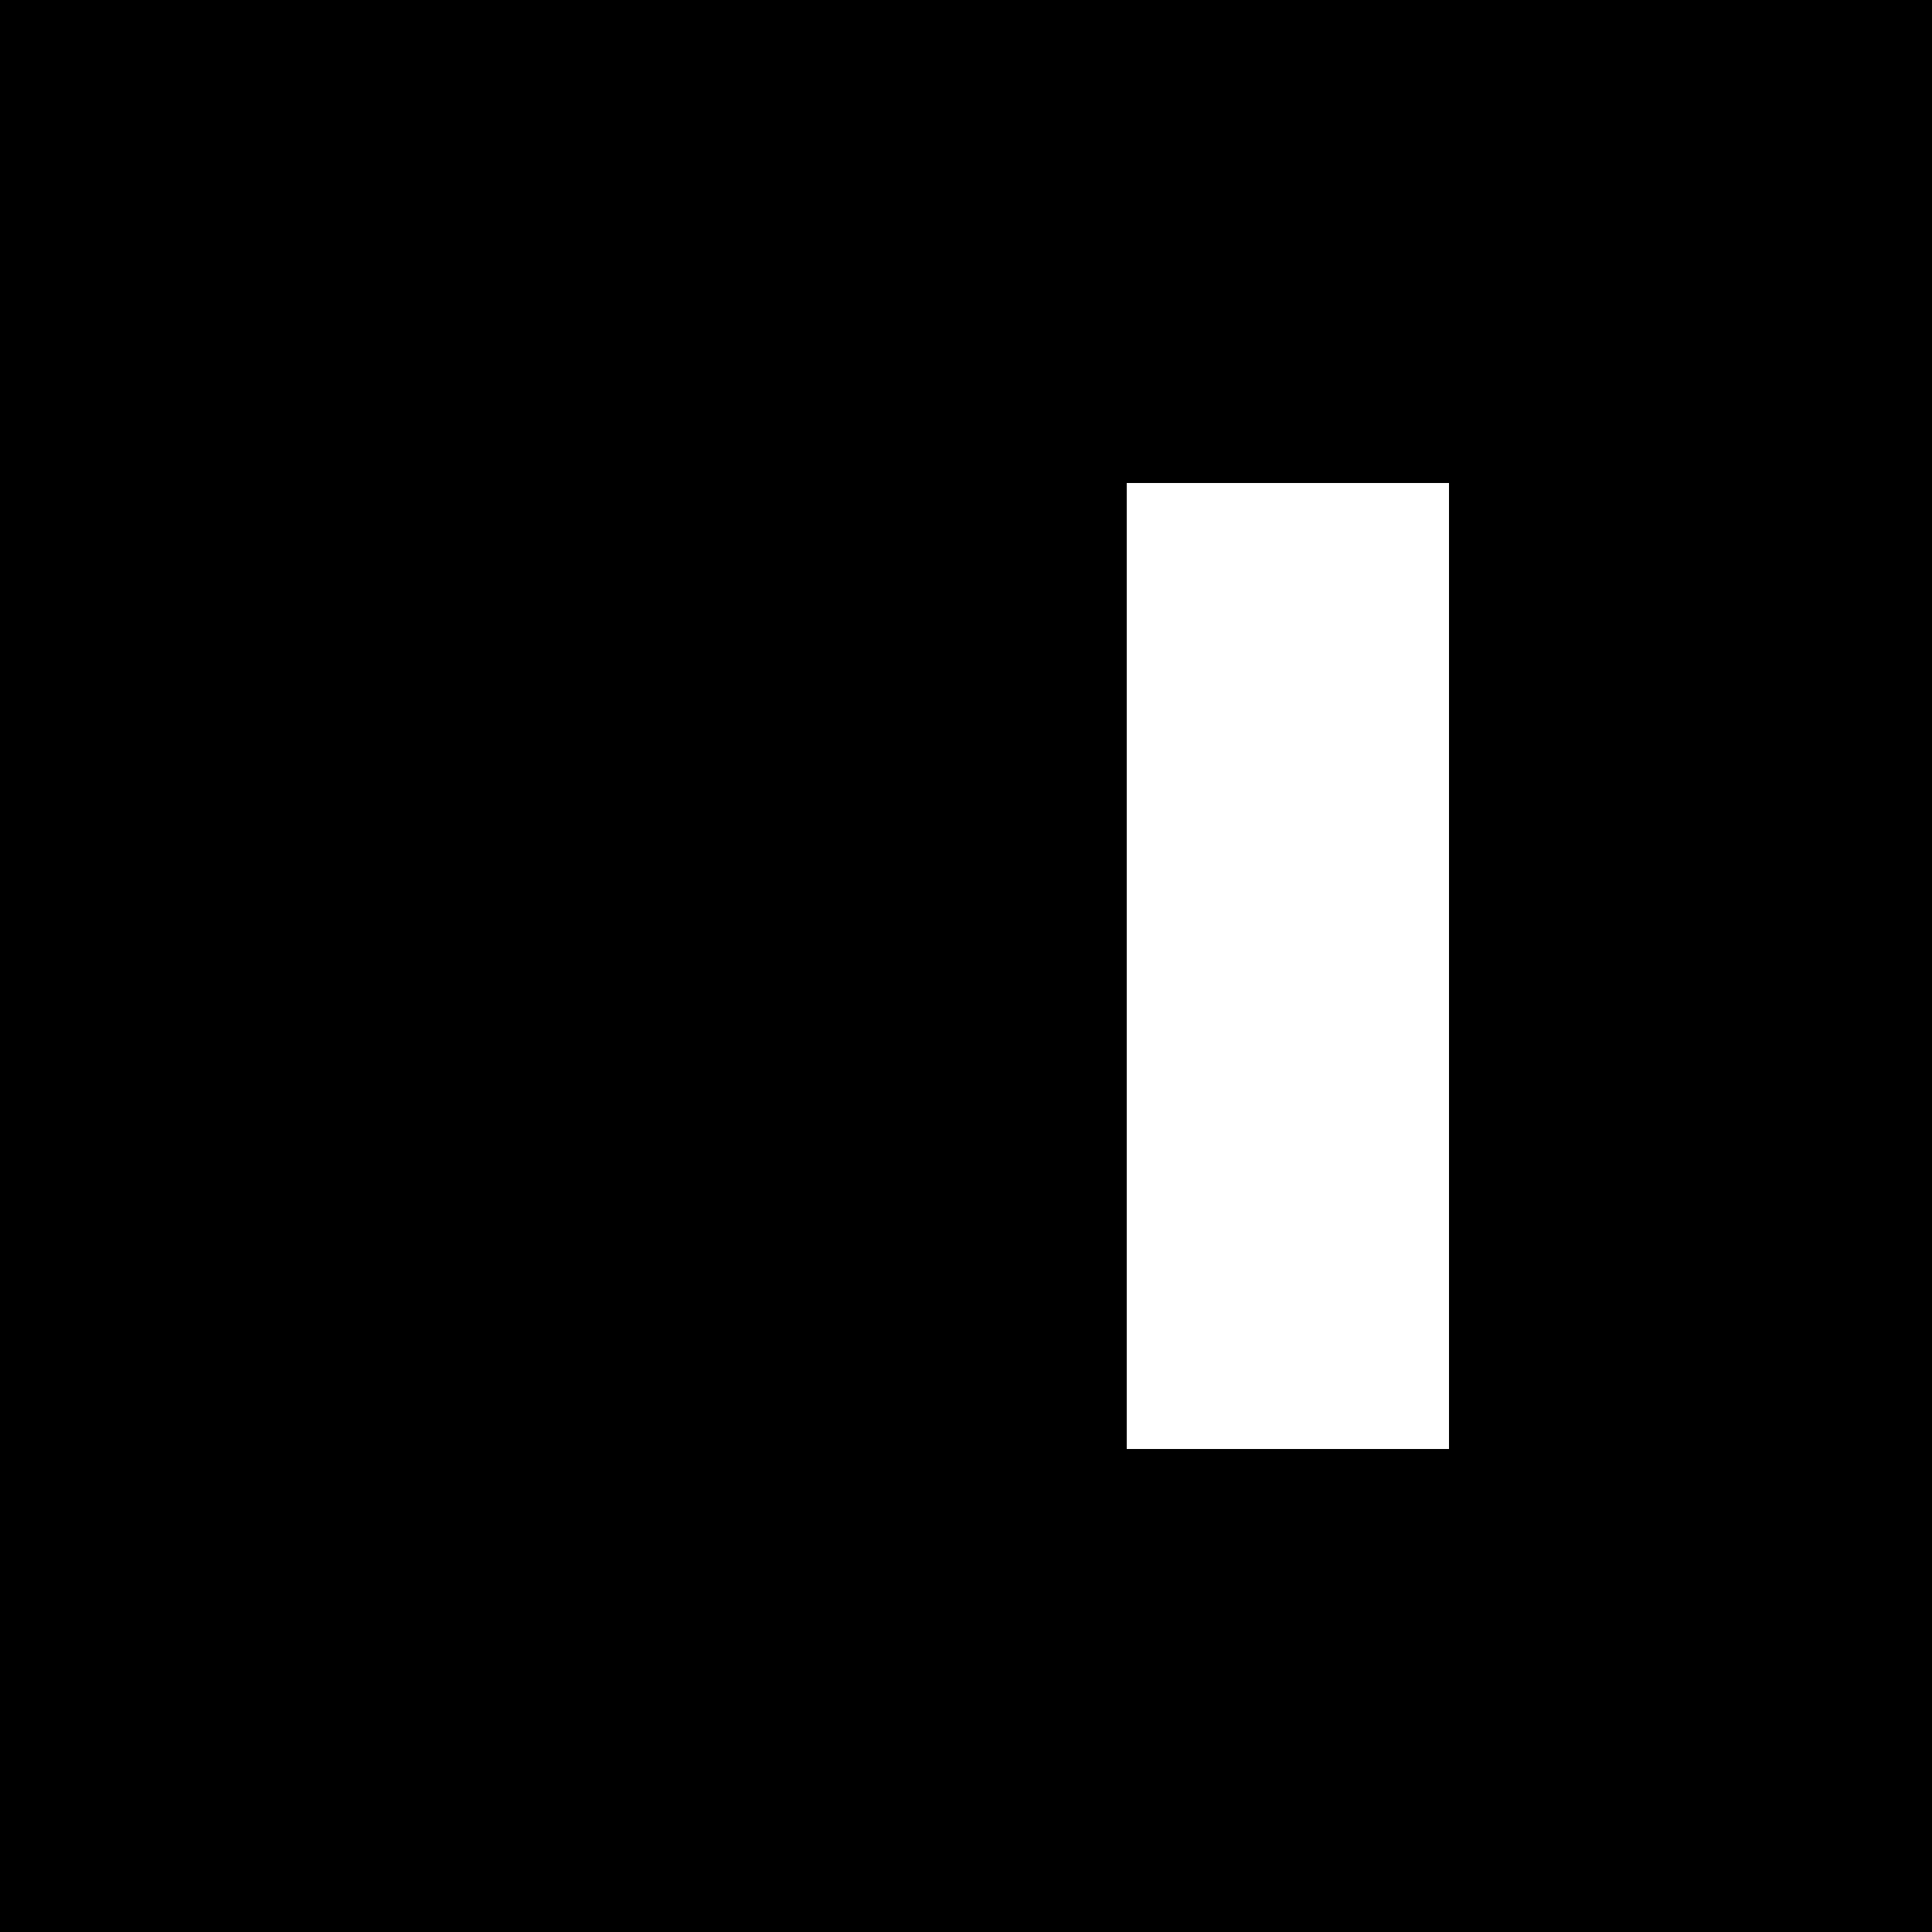
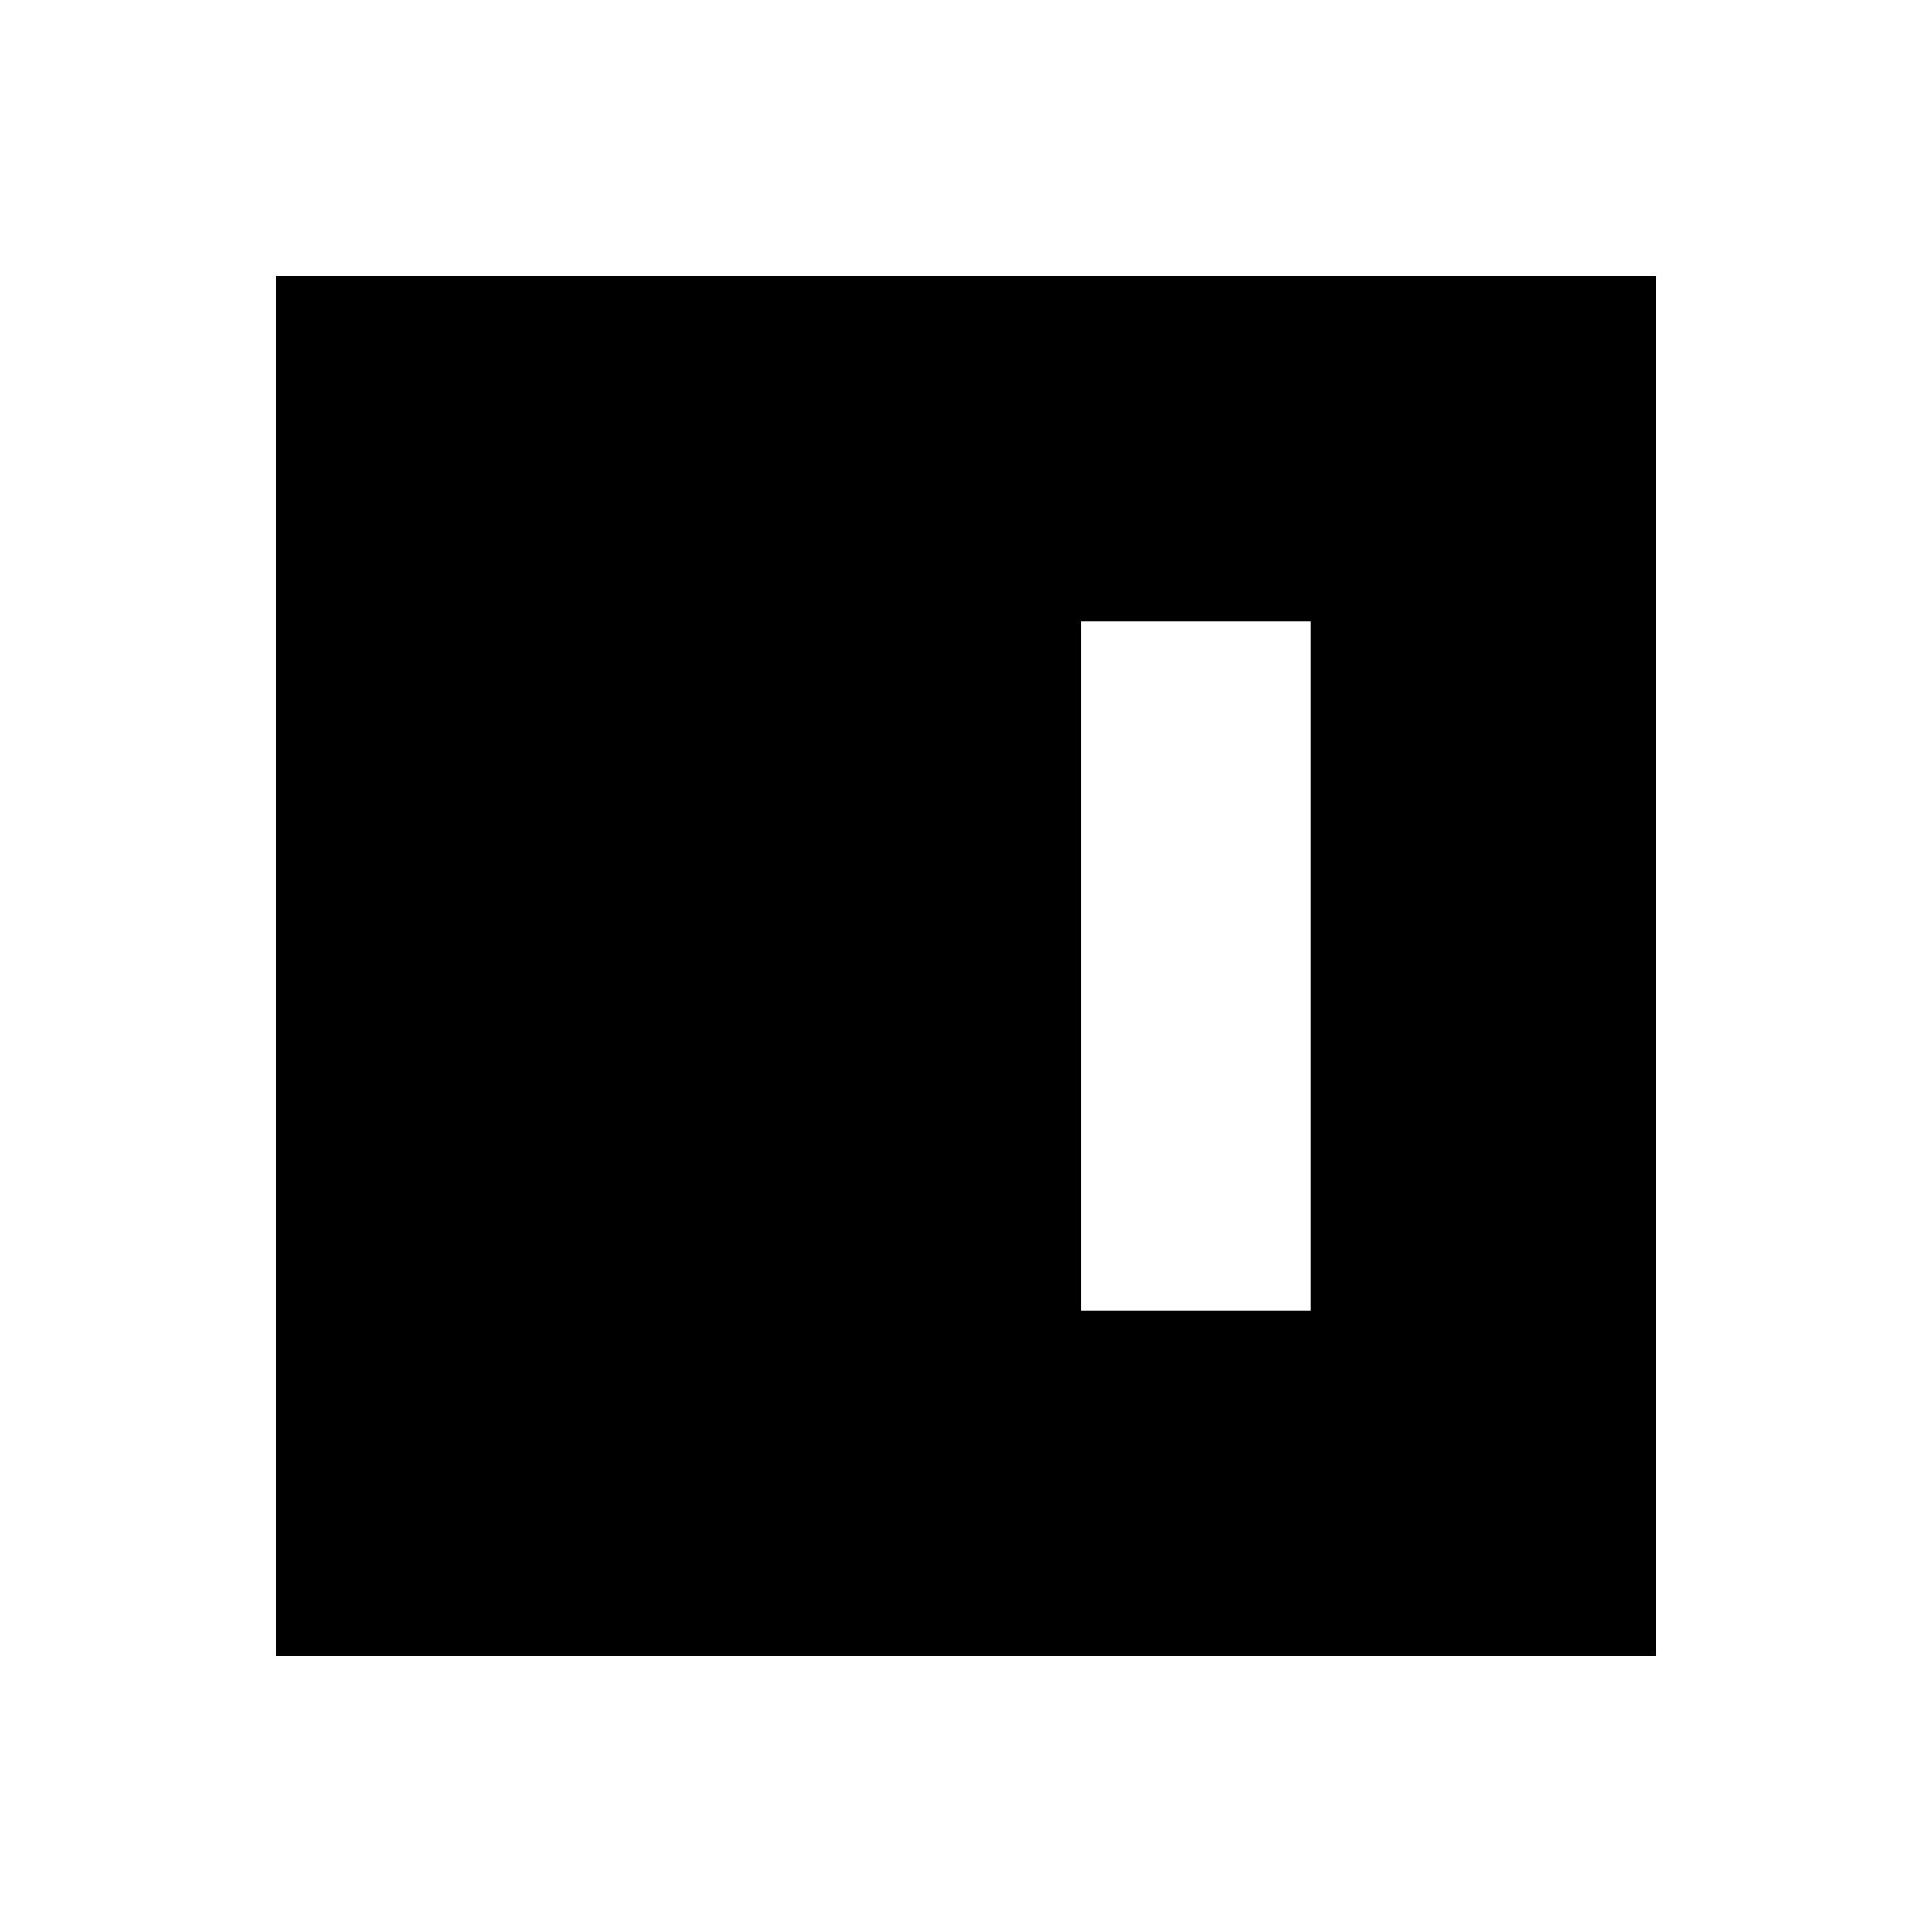
- <svg xmlns="http://www.w3.org/2000/svg" width="100.0mm" height="100.0mm" viewBox="0 0 100.0 100.0" shape-rendering="crispEdges">
-   <rect x="0" y="0" width="100.0" height="100.0" fill="#000000" />
-   <rect x="25.0" y="25.0" width="50.0" height="50.0" fill="#ffffff" />
-   <rect x="25" y="25" width="16.667" height="16.667" fill="#000000" />
-   <rect x="41.667" y="25" width="16.667" height="16.667" fill="#000000" />
-   <rect x="25" y="41.667" width="16.667" height="16.667" fill="#000000" />
-   <rect x="41.667" y="41.667" width="16.667" height="16.667" fill="#000000" />
-   <rect x="25" y="58.333" width="16.667" height="16.667" fill="#000000" />
-   <rect x="41.667" y="58.333" width="16.667" height="16.667" fill="#000000" />
+ <svg xmlns="http://www.w3.org/2000/svg" width="140.0mm" height="140.0mm" viewBox="0 0 140.0 140.0" shape-rendering="crispEdges">
+   <rect x="0" y="0" width="140.0" height="140.0" fill="#ffffff" />
+   <rect x="20.0" y="20.0" width="100.0" height="100.0" fill="#000000" />
+   <rect x="45.0" y="45.0" width="50.0" height="50.0" fill="#ffffff" />
+   <rect x="45" y="45" width="16.667" height="16.667" fill="#000000" />
+   <rect x="61.667" y="45" width="16.667" height="16.667" fill="#000000" />
+   <rect x="45" y="61.667" width="16.667" height="16.667" fill="#000000" />
+   <rect x="61.667" y="61.667" width="16.667" height="16.667" fill="#000000" />
+   <rect x="45" y="78.333" width="16.667" height="16.667" fill="#000000" />
+   <rect x="61.667" y="78.333" width="16.667" height="16.667" fill="#000000" />
</svg>
